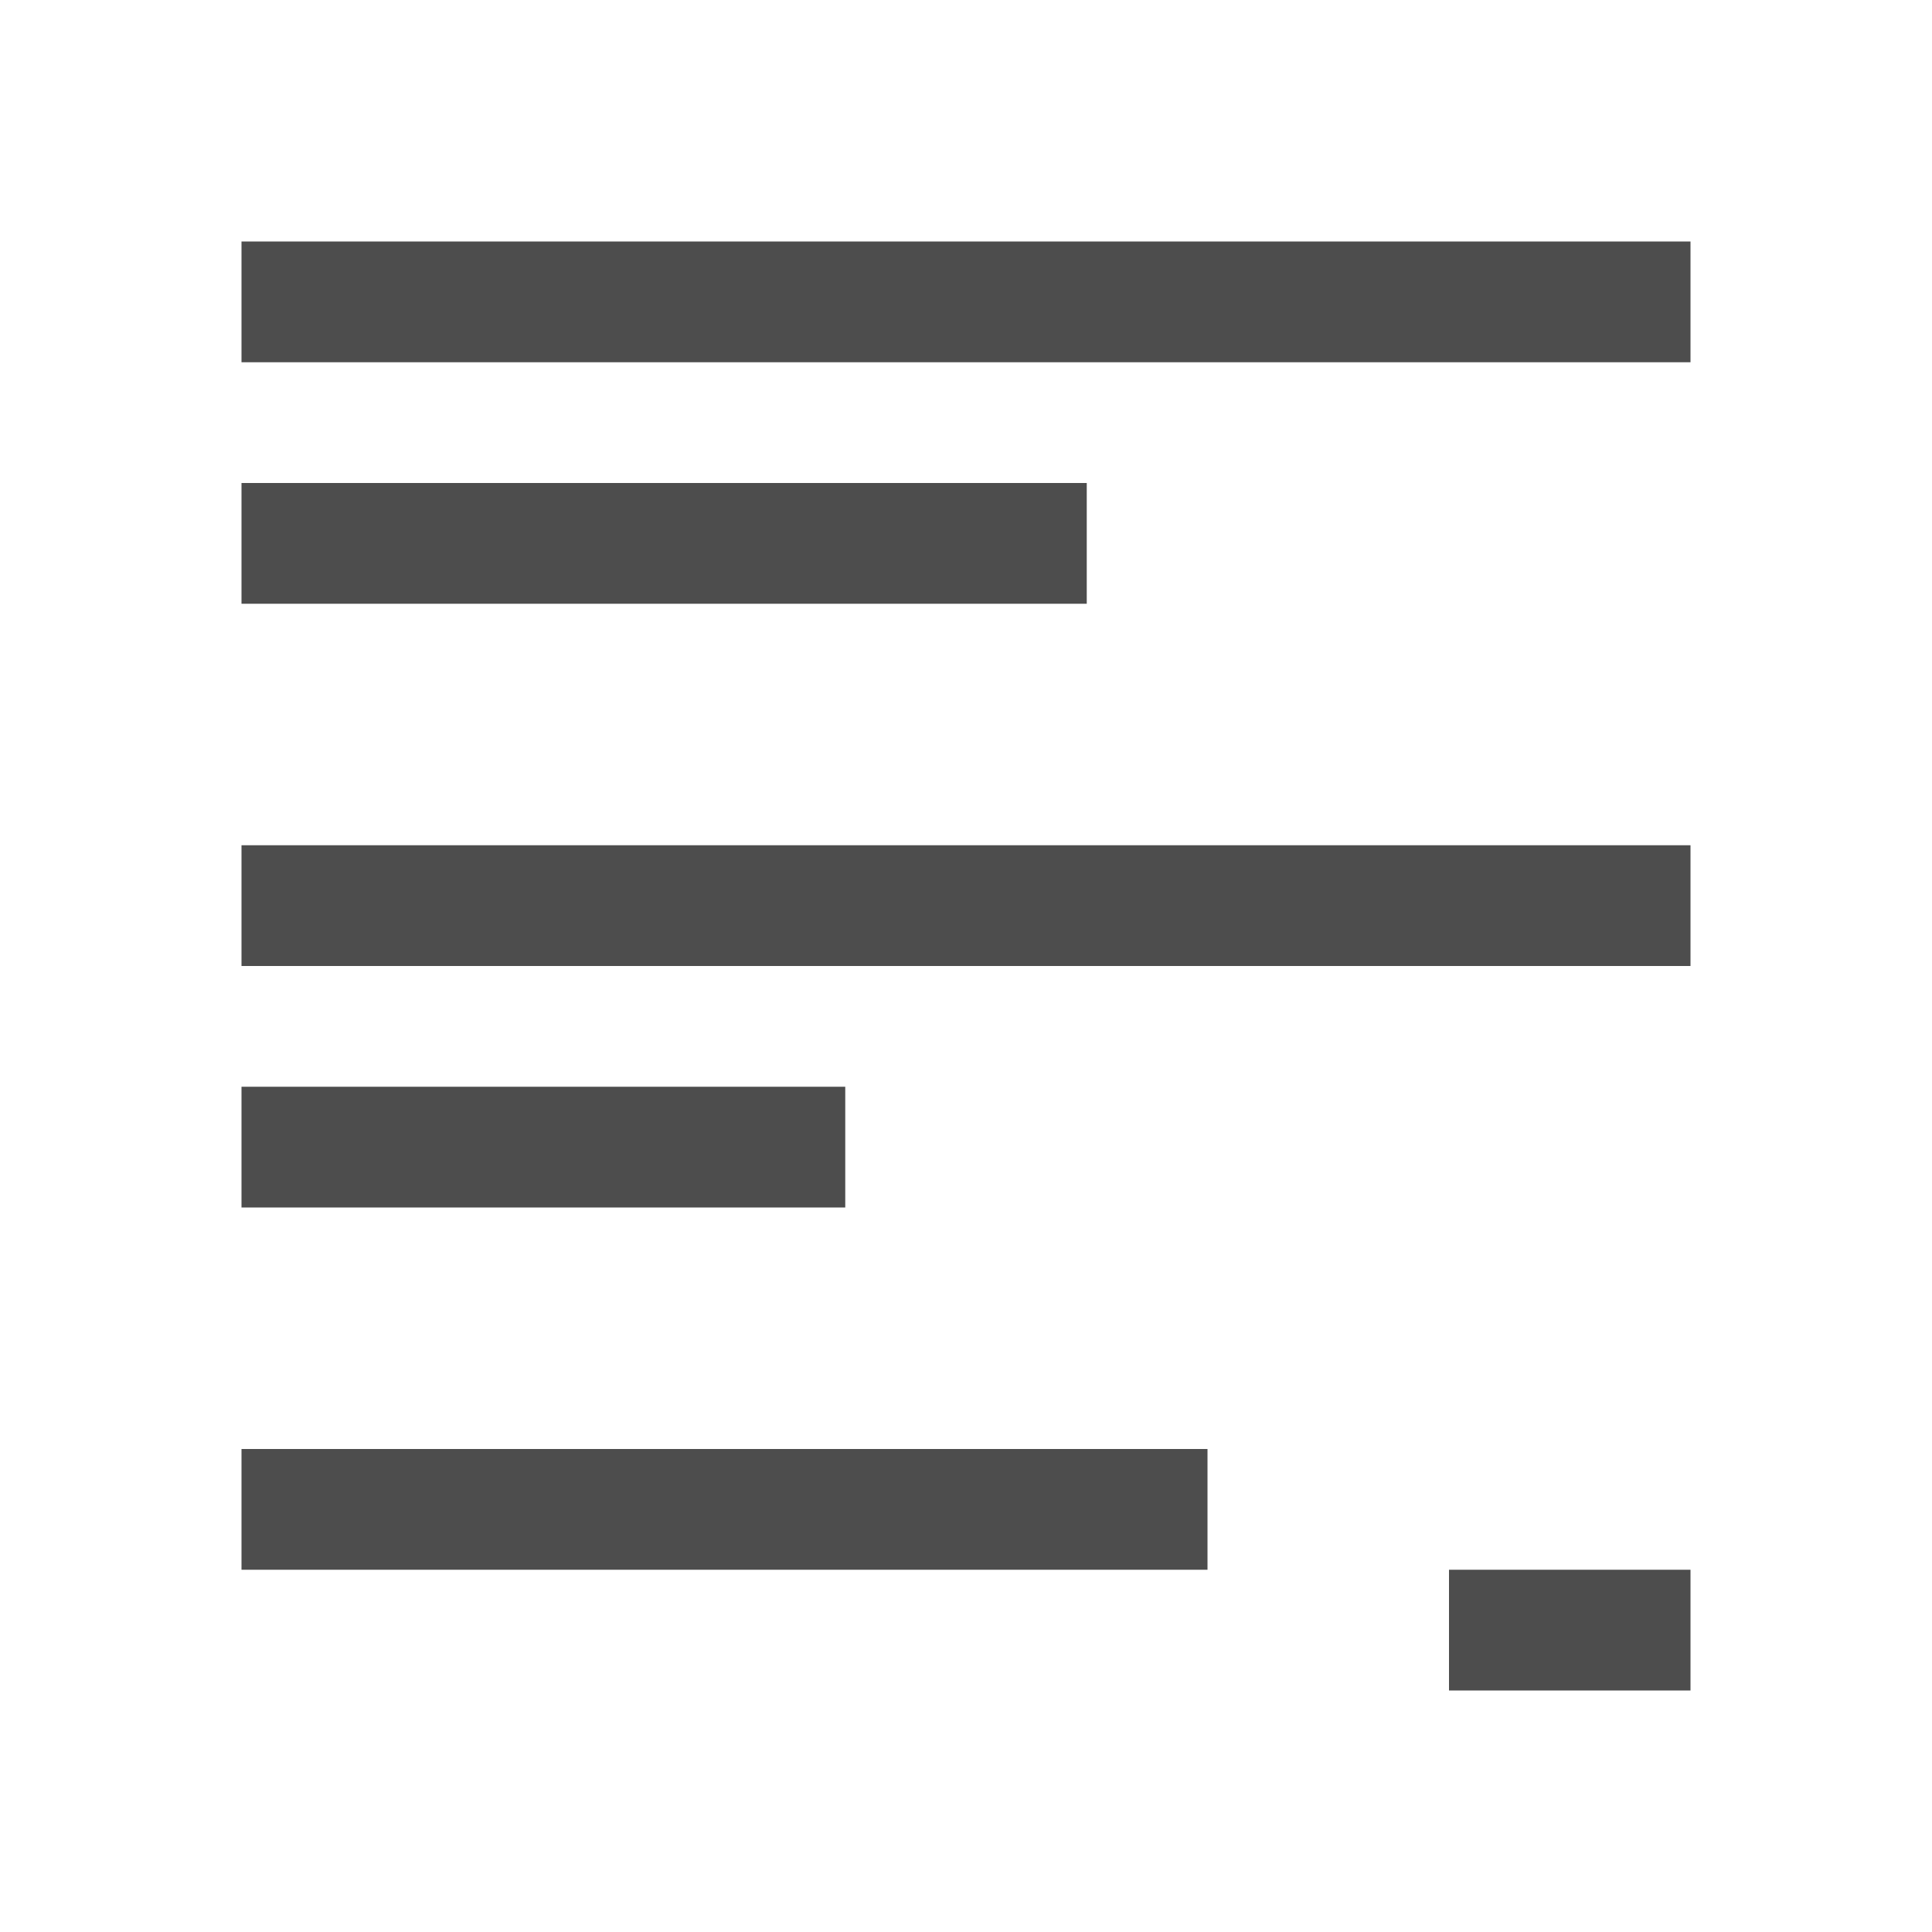
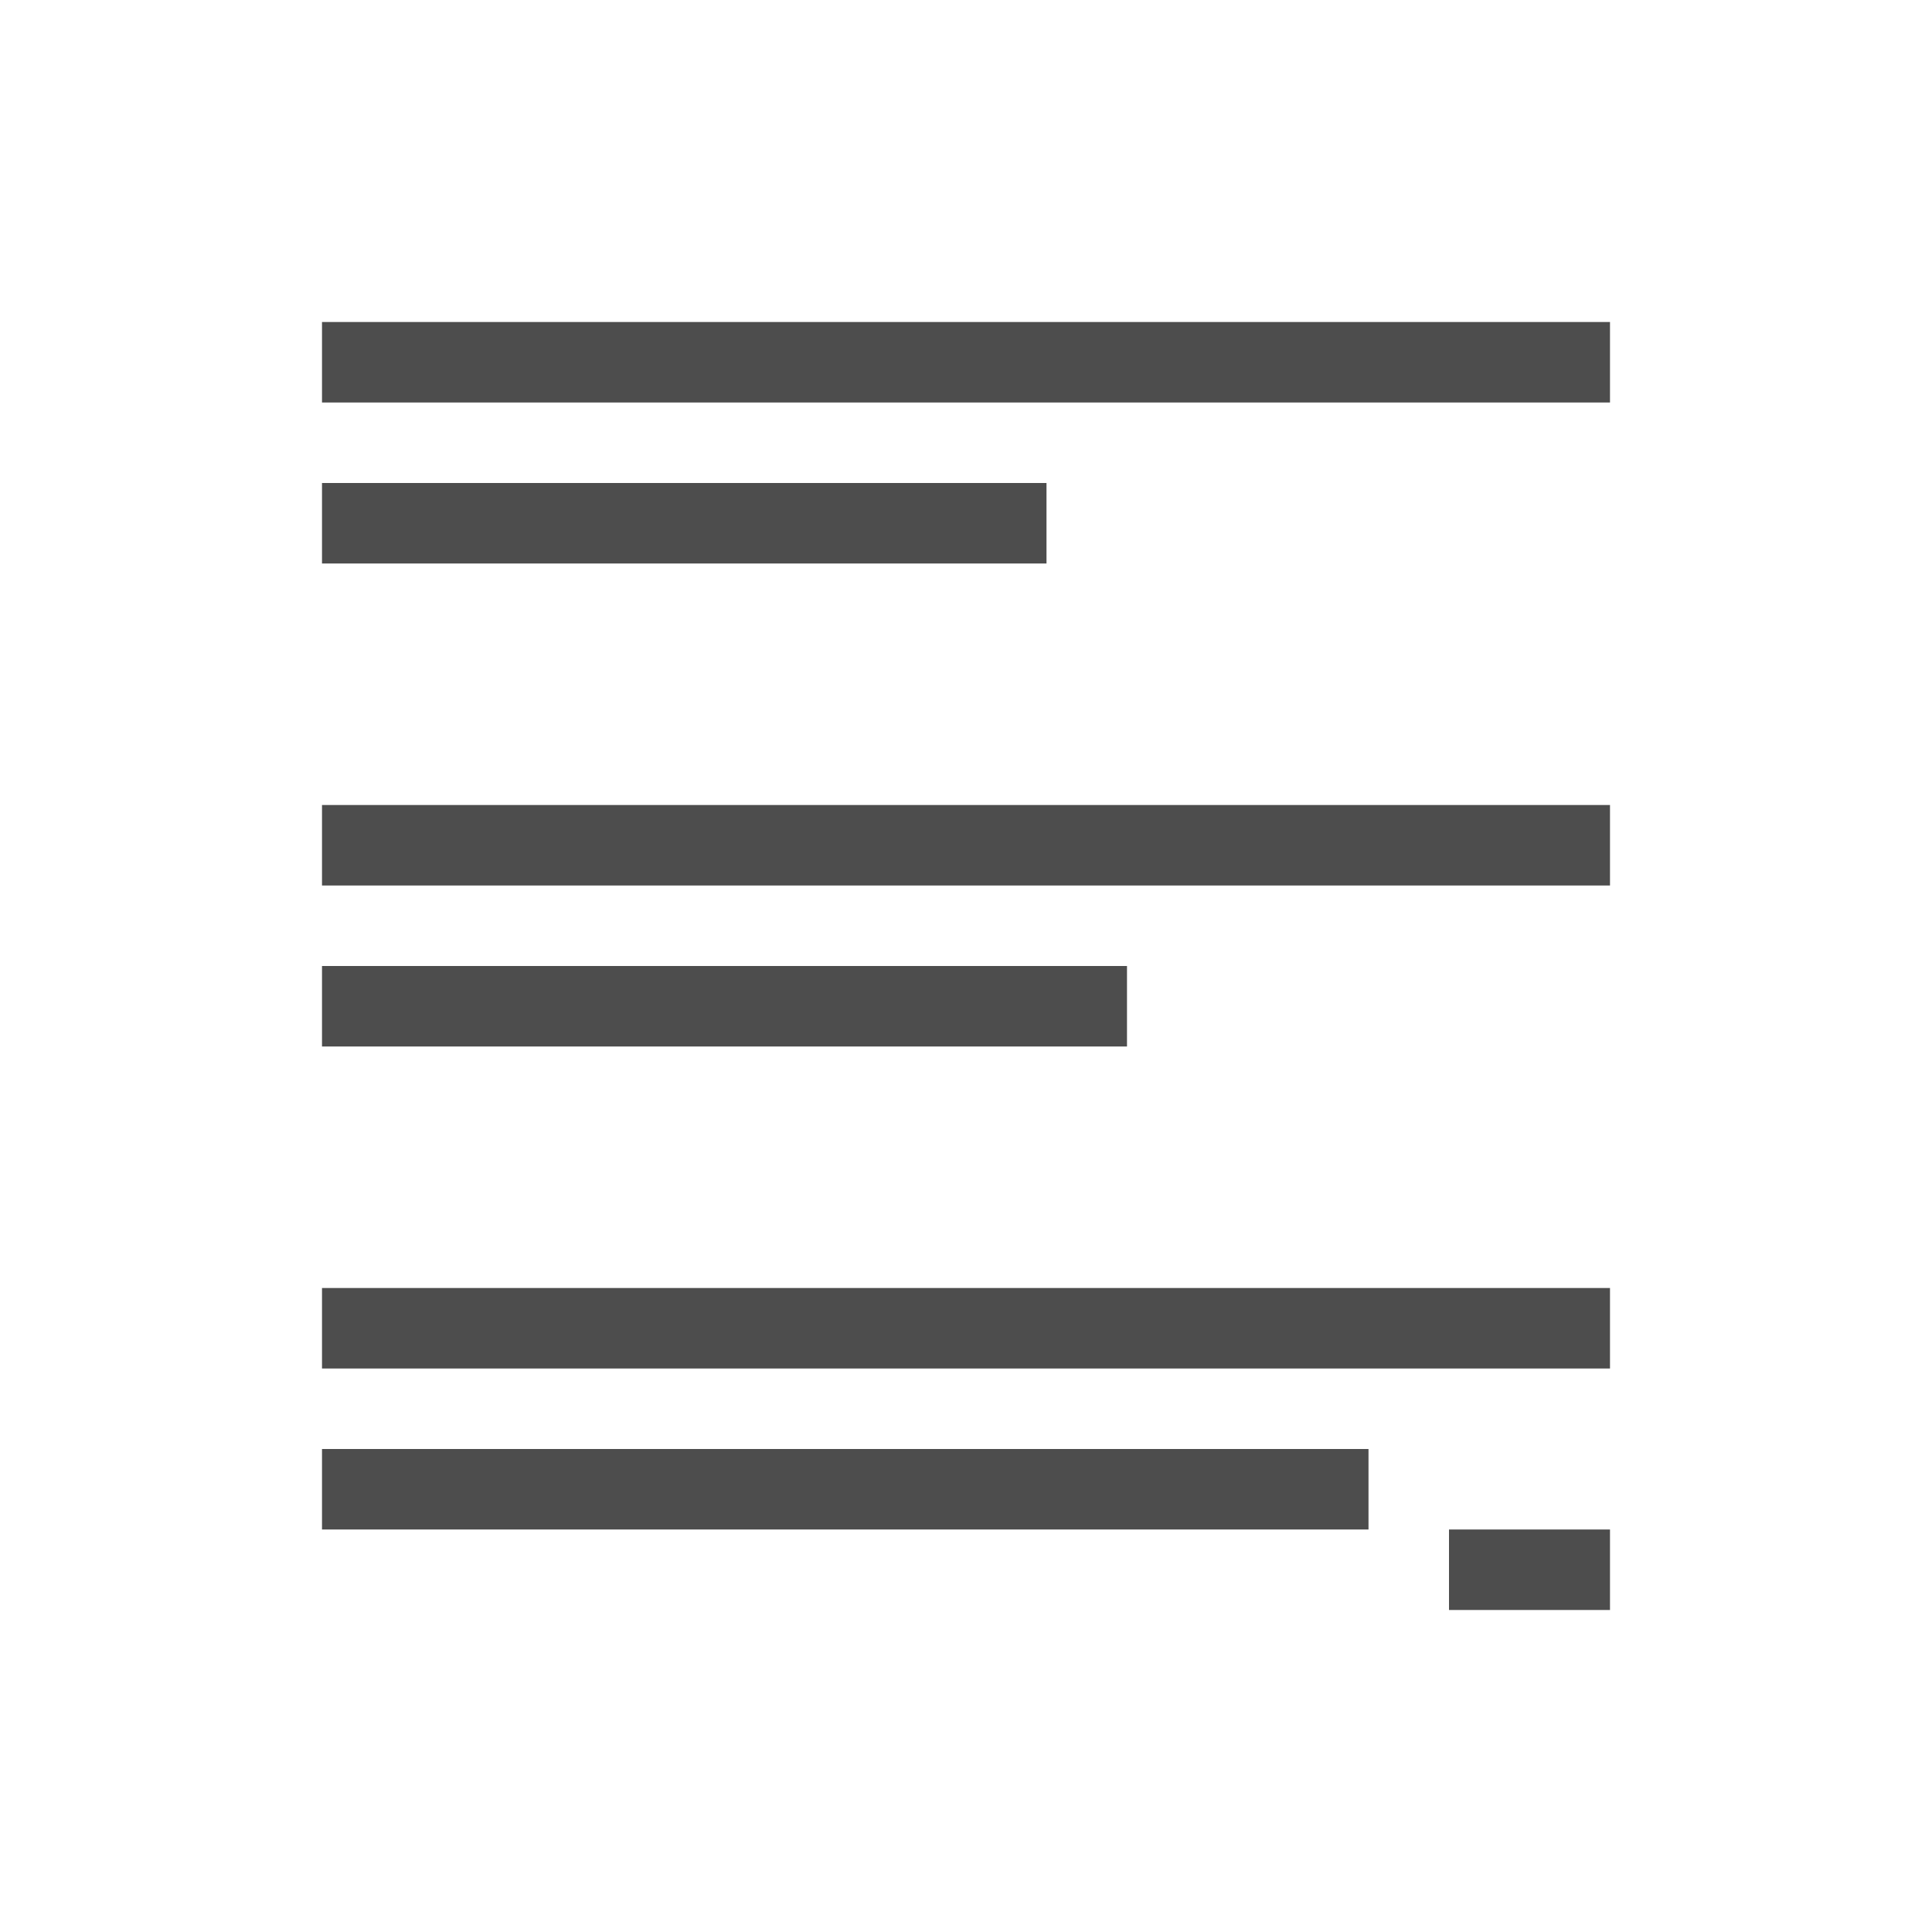
- <svg xmlns="http://www.w3.org/2000/svg" viewBox="0 0 16 16">
+ <svg xmlns="http://www.w3.org/2000/svg" viewBox="0 0 24 24">
  <defs id="defs3051">
    <style type="text/css" id="current-color-scheme">
      .ColorScheme-Text {
        color:#4d4d4d;
      }
      </style>
  </defs>
-   <path style="fill:currentColor;fill-opacity:1;stroke:none" d="M 2 2 L 2 3 L 14 3 L 14 2 L 2 2 z M 2 4 L 2 5 L 9 5 L 9 4 L 2 4 z M 2 7 L 2 8 L 14 8 L 14 7 L 2 7 z M 2 9 L 2 10 L 7 10 L 7 9 L 2 9 z M 2 12 L 2 13 L 10 13 L 10 12 L 2 12 z M 12 13 L 12 14 L 14 14 L 14 13 L 12 13 z " class="ColorScheme-Text" />
+   <path style="fill:currentColor;fill-opacity:1;stroke:none" d="M 4 4 L 4 5 L 20 5 L 20 4 L 4 4 z M 4 6 L 4 7 L 13 7 L 13 6 L 4 6 z M 4 10 L 4 11 L 20 11 L 20 10 L 4 10 z M 4 12 L 4 13 L 14 13 L 14 12 L 4 12 z M 4 16 L 4 17 L 20 17 L 20 16 L 4 16 z M 4 18 L 4 19 L 17 19 L 17 18 L 4 18 z M 18 19 L 18 20 L 20 20 L 20 19 L 18 19 z " class="ColorScheme-Text" />
</svg>
